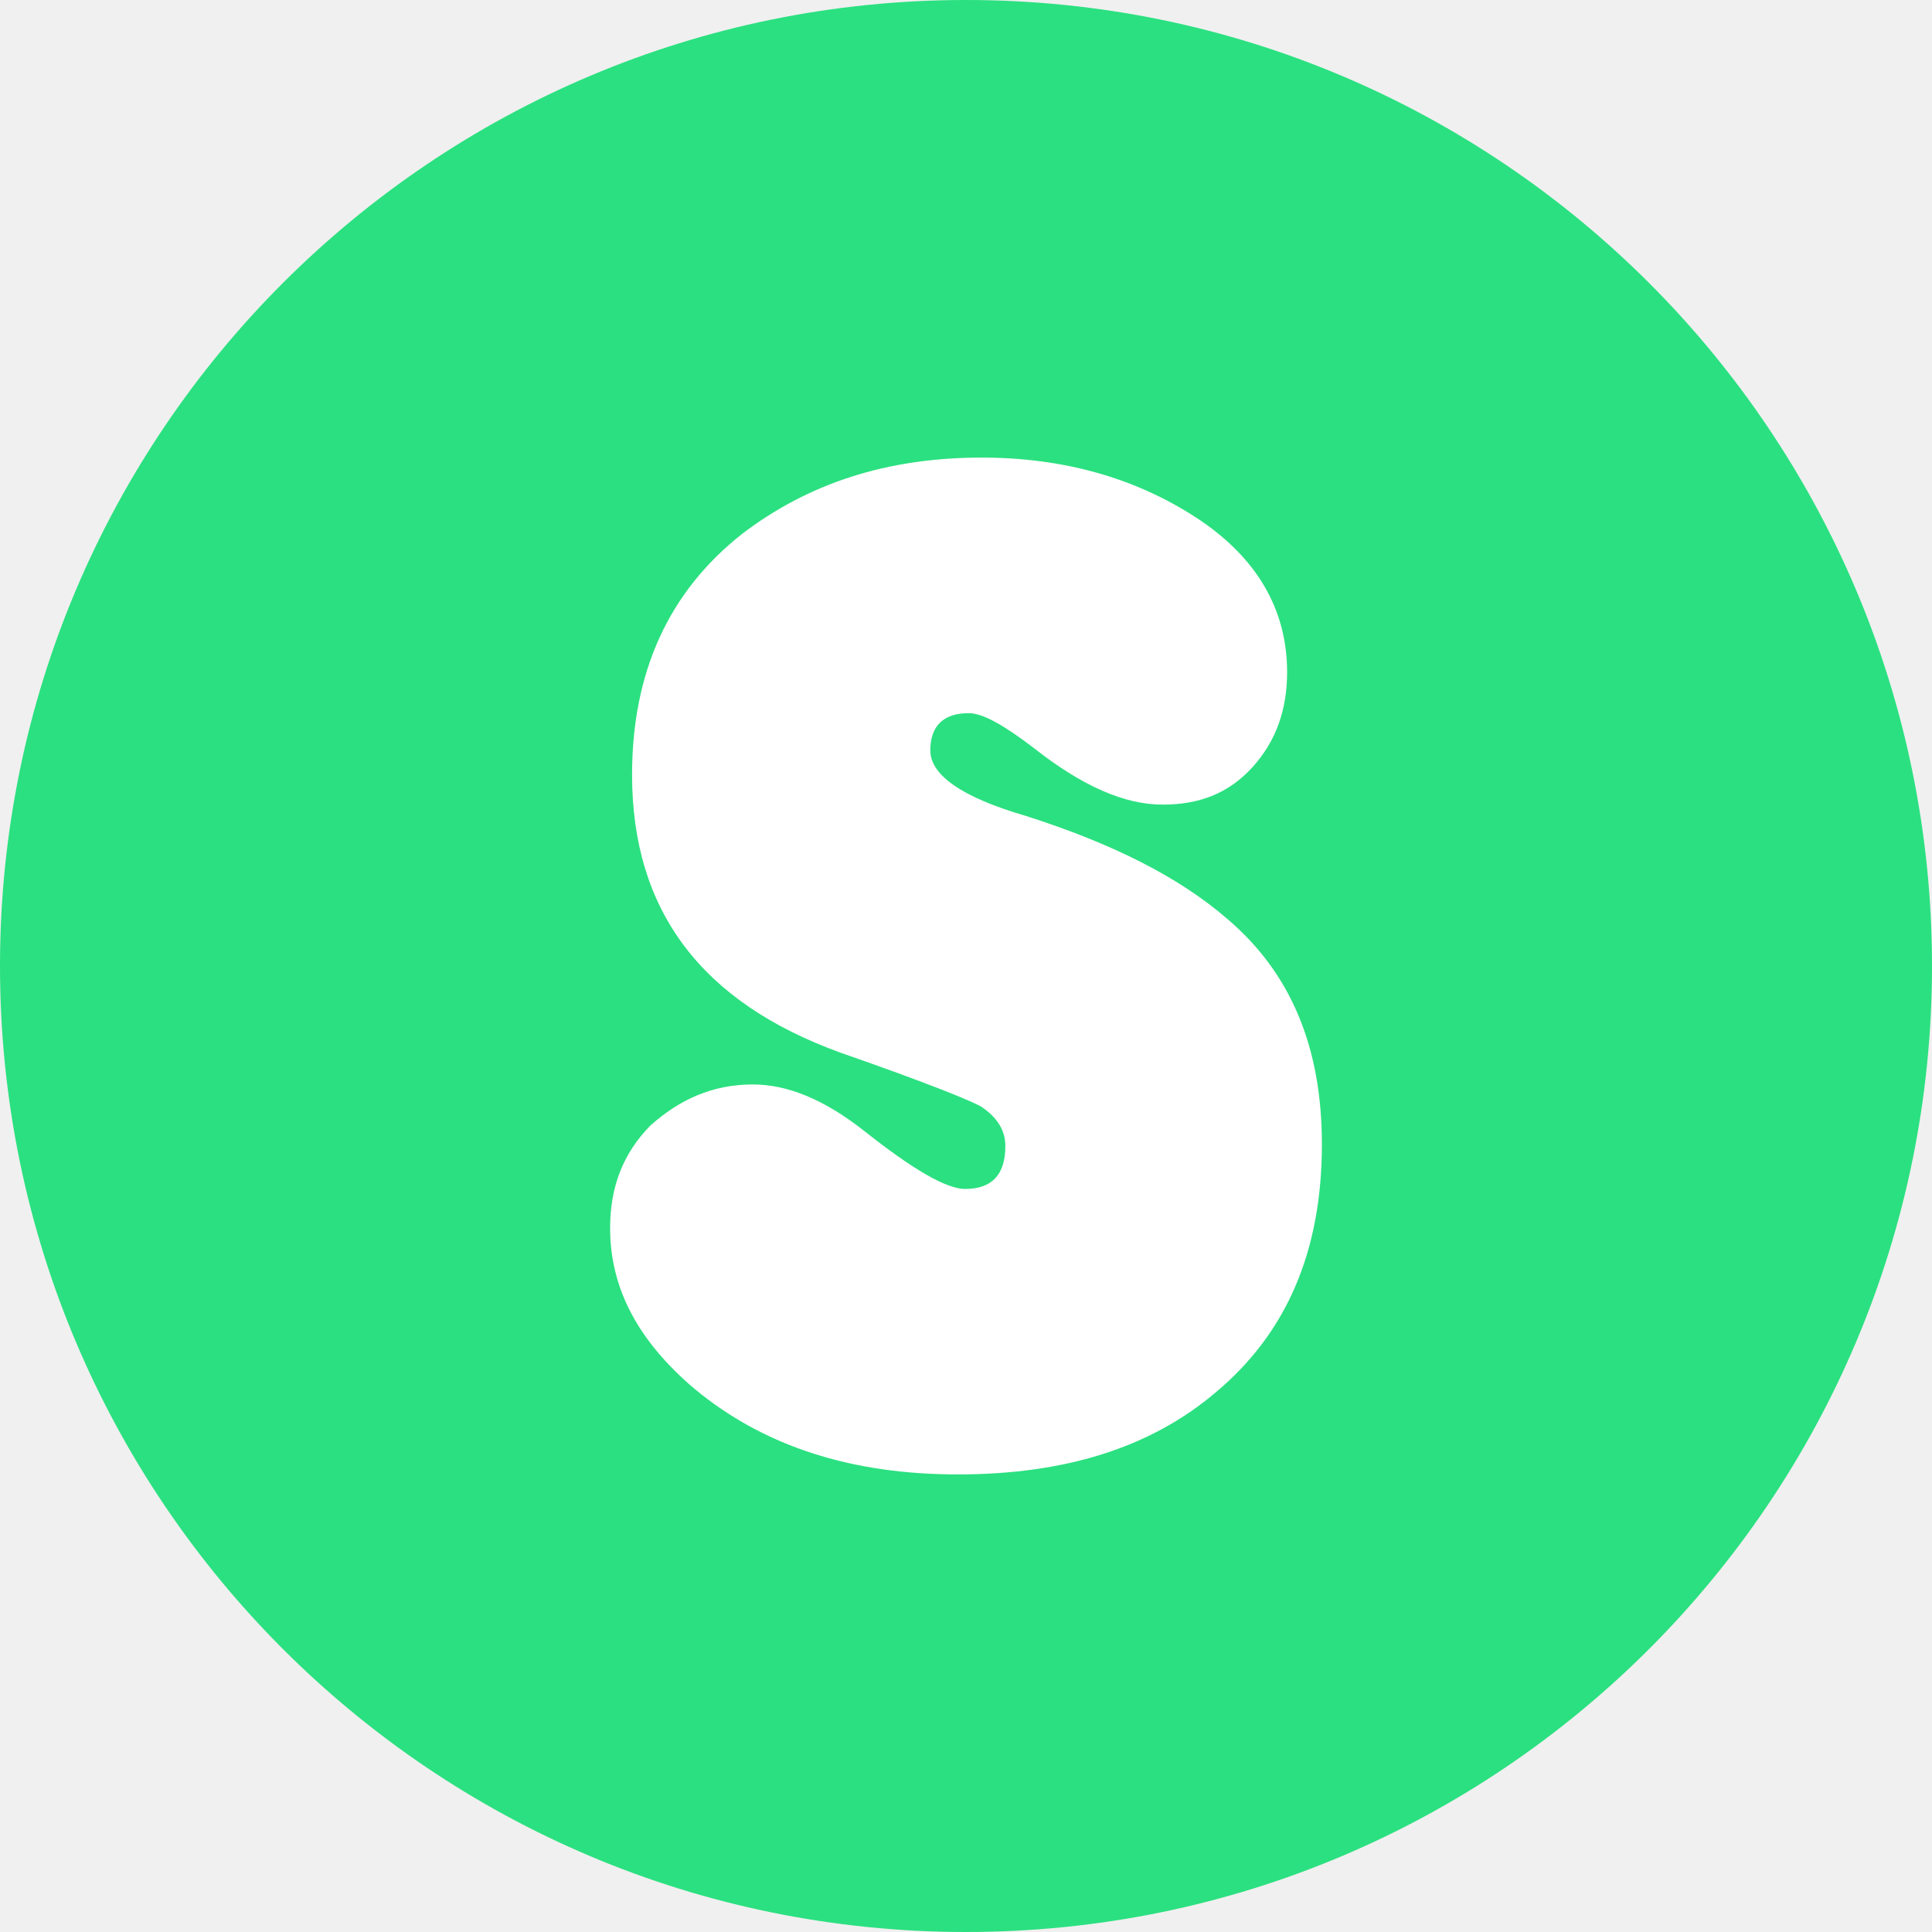
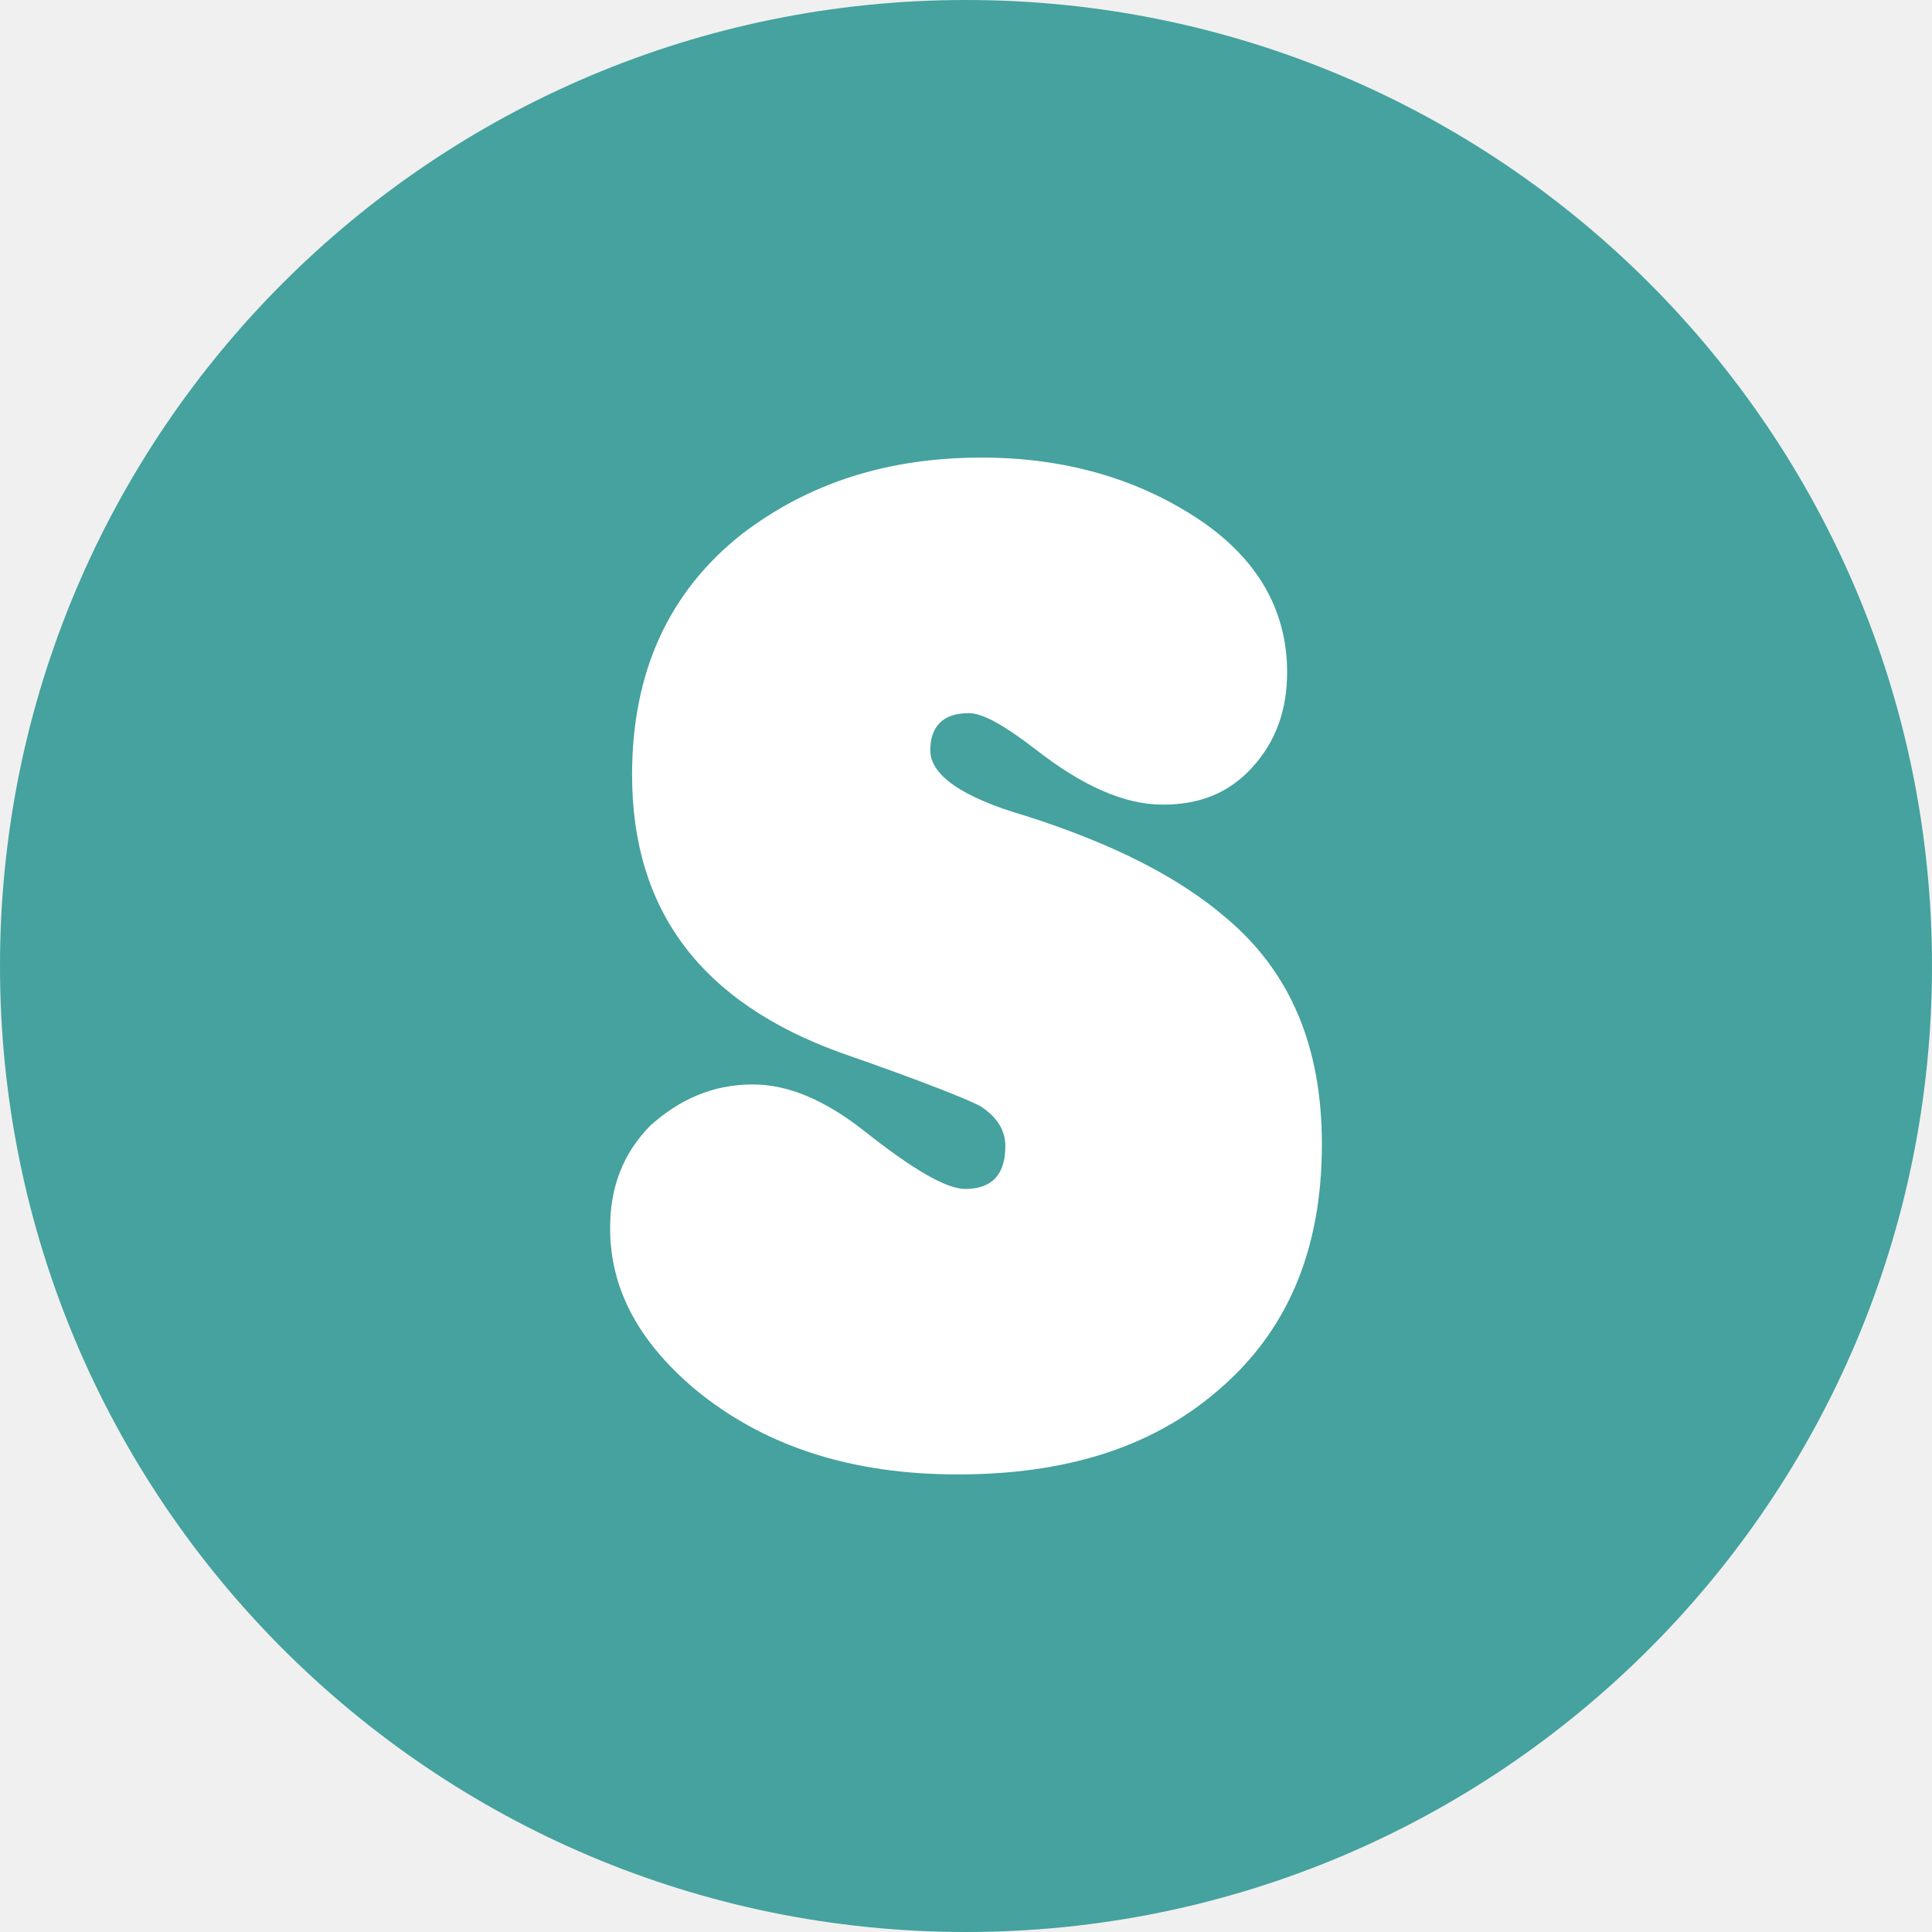
<svg xmlns="http://www.w3.org/2000/svg" width="38" height="38" viewBox="0 0 38 38" fill="none">
-   <path fill-rule="evenodd" clip-rule="evenodd" d="M19 38C29.493 38 38 29.493 38 19C38 8.507 29.493 0 19 0C8.507 0 0 8.507 0 19C0 29.493 8.507 38 19 38Z" fill="#2BE080" />
+   <path fill-rule="evenodd" clip-rule="evenodd" d="M19 38C29.493 38 38 29.493 38 19C38 8.507 29.493 0 19 0C8.507 0 0 8.507 0 19C0 29.493 8.507 38 19 38Z" fill="#45A29E" />
  <path d="M14.807 21.33C15.491 21.33 16.211 21.624 17.003 22.248C17.974 23.018 18.622 23.385 18.982 23.385C19.522 23.385 19.774 23.092 19.774 22.541C19.774 22.248 19.63 21.991 19.306 21.771C19.126 21.661 18.226 21.294 16.535 20.706C13.8 19.716 12.432 17.917 12.432 15.239C12.432 13.22 13.152 11.642 14.591 10.505C15.887 9.514 17.434 9 19.306 9C20.925 9 22.329 9.404 23.517 10.174C24.704 10.945 25.316 11.973 25.316 13.22C25.316 13.954 25.1 14.578 24.632 15.092C24.165 15.605 23.589 15.826 22.869 15.826C22.113 15.826 21.285 15.459 20.35 14.725C19.774 14.284 19.342 14.027 19.054 14.027C18.55 14.027 18.298 14.284 18.298 14.761C18.298 15.239 18.91 15.679 20.17 16.046C21.897 16.596 23.193 17.257 24.128 18.064C25.388 19.128 26 20.596 26 22.505C26 24.596 25.316 26.211 23.913 27.385C22.617 28.486 20.925 29 18.838 29C16.751 29 15.023 28.45 13.655 27.312C12.576 26.395 12 25.367 12 24.156C12 23.349 12.252 22.688 12.792 22.138C13.368 21.624 14.015 21.33 14.807 21.33Z" fill="white" />
</svg>
